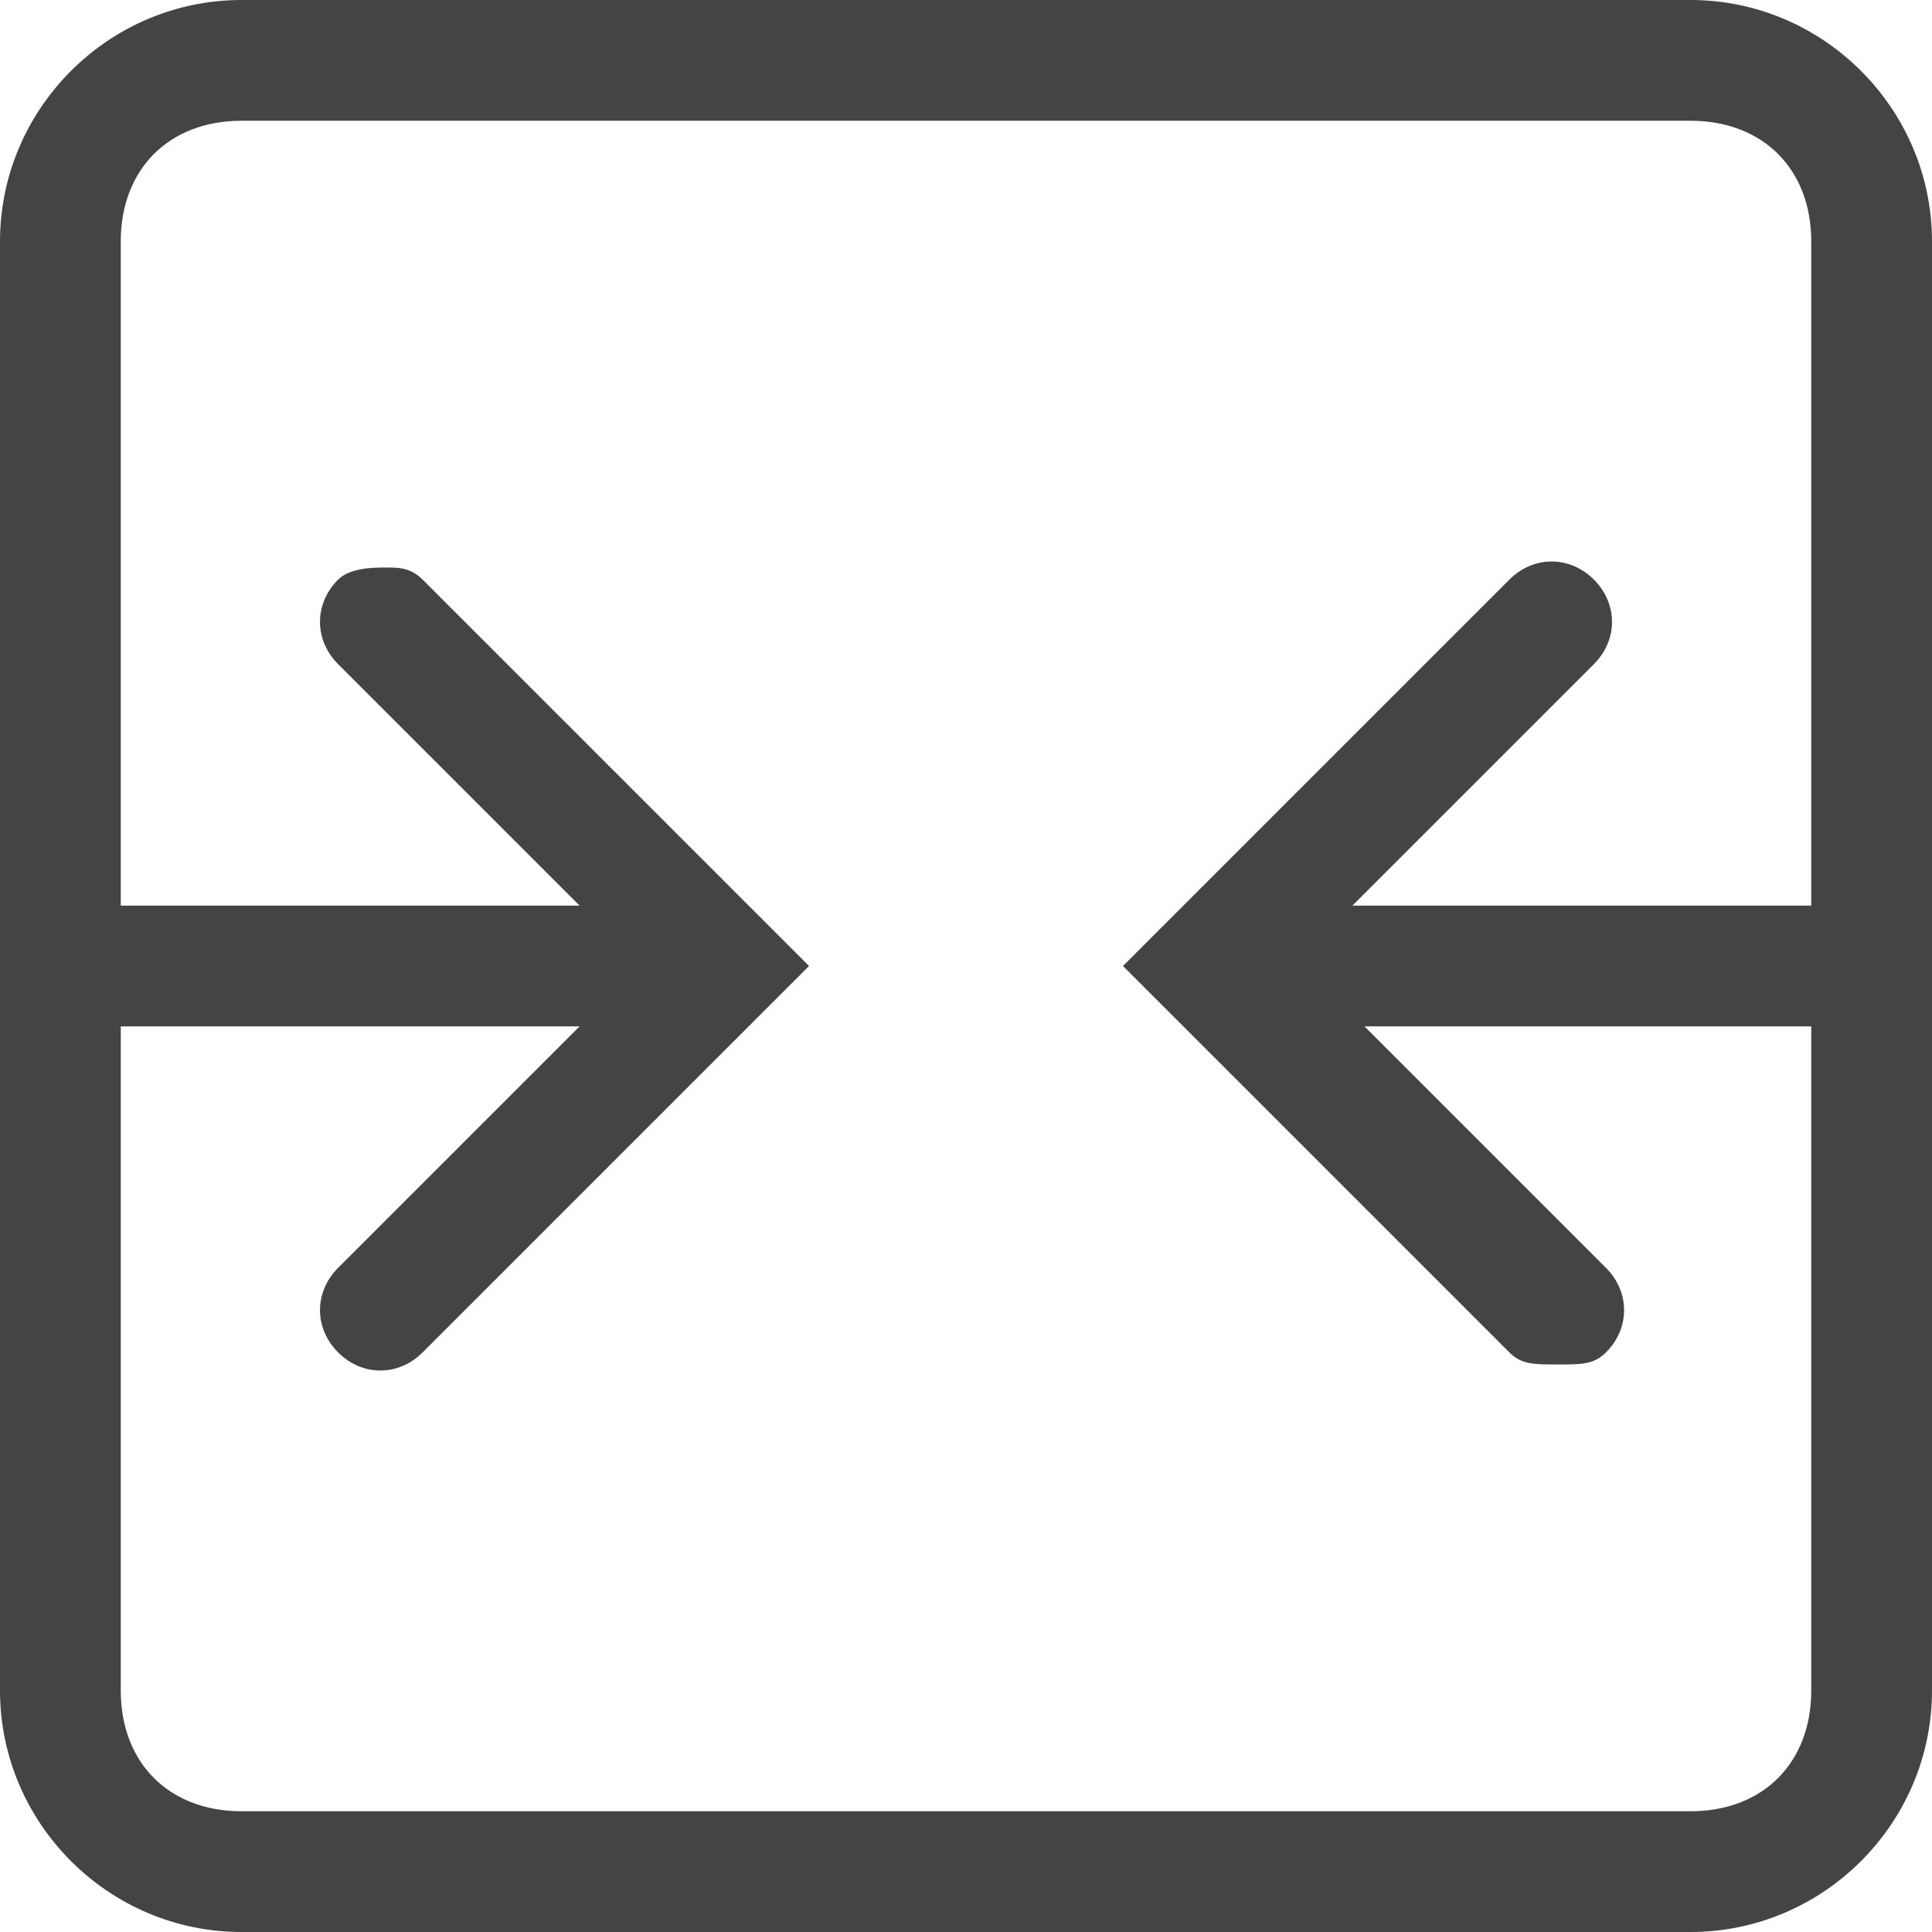
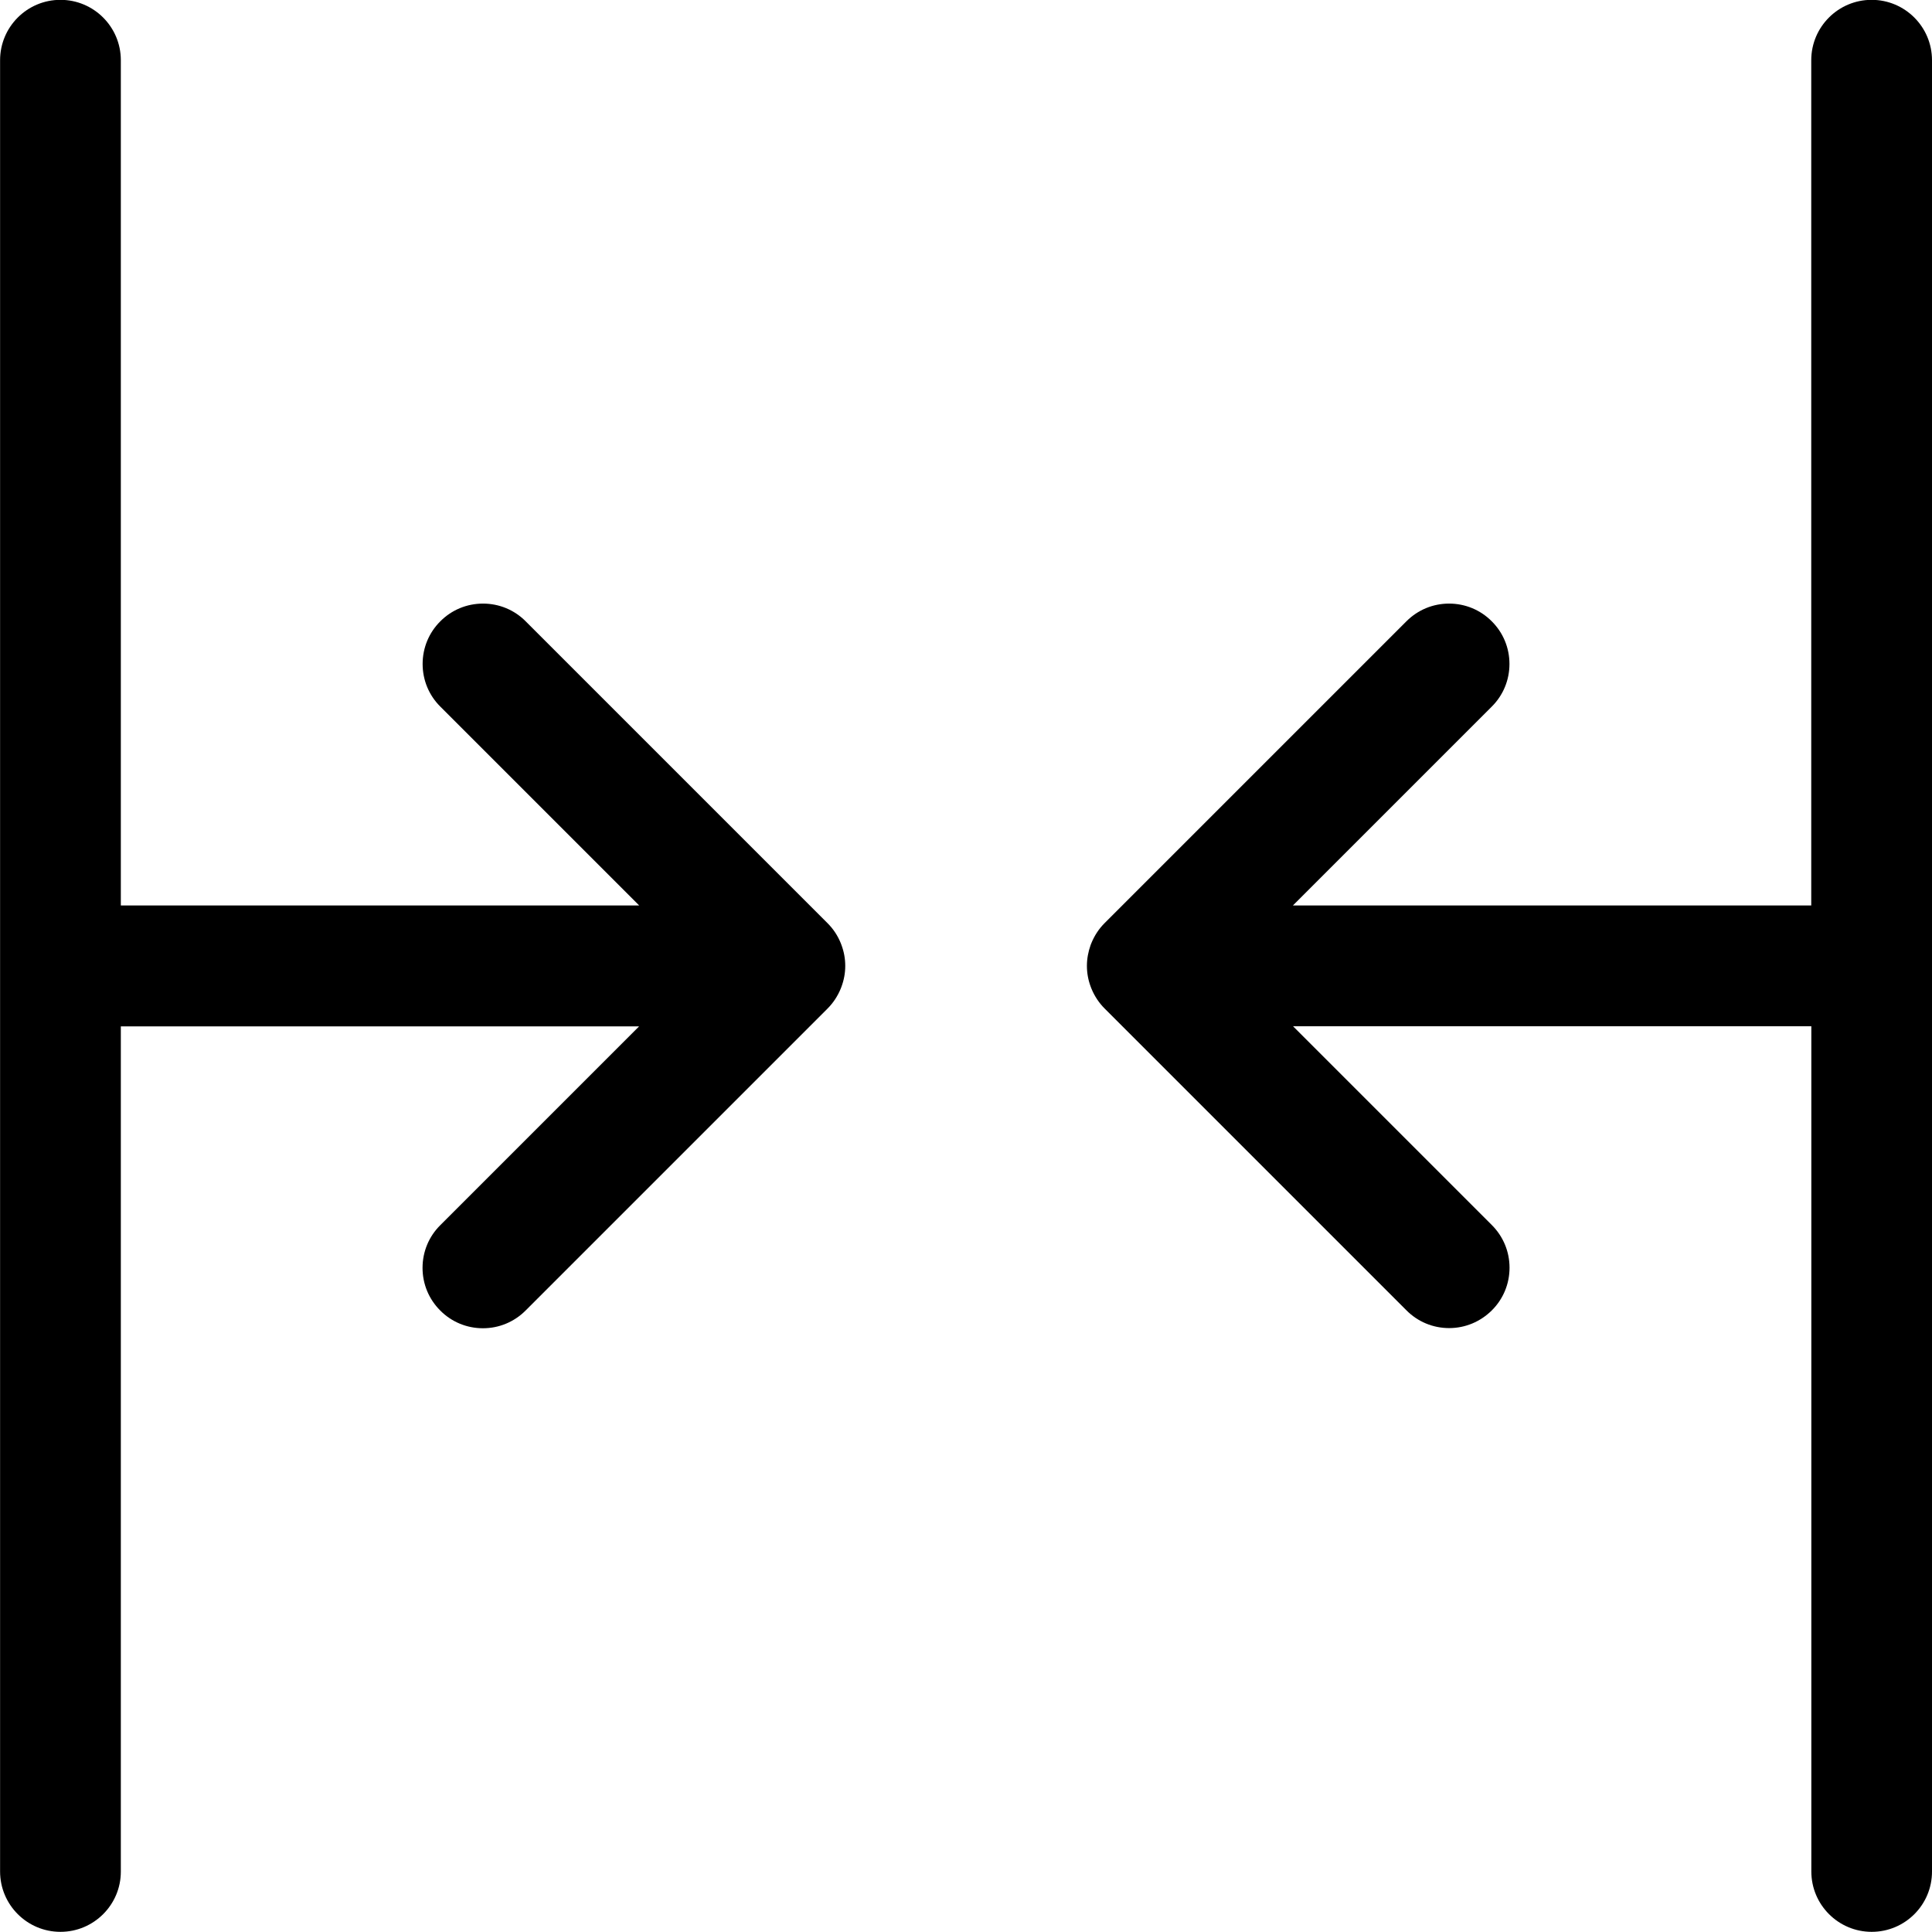
- <svg xmlns="http://www.w3.org/2000/svg" viewBox="0 0 32 32">
-   <path fill="#444" d="M28 0H4C1.8 0 0 1.8 0 4v24c0 2.2 1.8 4 4 4h24c2.2 0 4-1.8 4-4V4c0-2.2-1.8-4-4-4zm0 30H4c-1.2 0-2-.8-2-2V17h7.6l-4 4c-.4.4-.4 1 0 1.4s1 .4 1.4 0l6.4-6.4L7 9.6c-.2-.2-.4-.2-.6-.2s-.6 0-.8.2c-.4.4-.4 1 0 1.4l4 4H2V4c0-1.2.8-2 2-2h24c1.2 0 2 .8 2 2v11h-7.6l4-4c.4-.4.4-1 0-1.4s-1-.4-1.4 0L18.6 16l6.4 6.4c.2.2.4.2.8.2s.6 0 .8-.2c.4-.4.4-1 0-1.4l-4-4H30v11c0 1.2-.8 2-2 2z" />
+ <svg xmlns="http://www.w3.org/2000/svg" version="1.1" id="Layer_1" x="0px" y="0px" viewBox="0 0 24 24" style="enable-background:new 0 0 24 24;" xml:space="preserve">
+   <g>
+     <path d="M23.251,23.998c-0.414,0-0.75-0.336-0.75-0.75v-10.5h-6.439l2.47,2.47c0.142,0.142,0.22,0.33,0.22,0.53   s-0.078,0.389-0.22,0.53s-0.33,0.22-0.53,0.22s-0.389-0.078-0.53-0.22l-3.75-3.75c-0.07-0.07-0.125-0.153-0.163-0.245   c-0.003-0.008-0.007-0.017-0.01-0.026c-0.031-0.082-0.047-0.17-0.047-0.259c0-0.087,0.016-0.174,0.046-0.258   c0.002-0.006,0.004-0.011,0.006-0.016c0.042-0.104,0.098-0.187,0.168-0.257l3.749-3.749c0.142-0.142,0.33-0.22,0.53-0.22   s0.389,0.078,0.53,0.22c0.142,0.141,0.22,0.33,0.22,0.53s-0.078,0.389-0.22,0.53l-2.47,2.47h6.439v-10.5   c0-0.414,0.336-0.75,0.75-0.75s0.75,0.336,0.75,0.75v22.5C24.001,23.662,23.665,23.998,23.251,23.998z" />
+     <path d="M0.751,23.998c-0.414,0-0.75-0.336-0.75-0.75v-22.5c0-0.414,0.336-0.75,0.75-0.75s0.75,0.336,0.75,0.75v10.5H7.94   l-2.47-2.47c-0.142-0.141-0.22-0.33-0.22-0.53s0.078-0.389,0.22-0.53c0.141-0.142,0.33-0.22,0.53-0.22s0.389,0.078,0.53,0.22   l3.75,3.75c0.07,0.07,0.125,0.152,0.163,0.245c0.003,0.008,0.007,0.017,0.01,0.026c0.032,0.086,0.047,0.172,0.047,0.26   c0,0.089-0.016,0.176-0.048,0.261c-0.002,0.007-0.005,0.014-0.008,0.021c-0.04,0.097-0.095,0.179-0.166,0.25l-3.749,3.749   c-0.142,0.142-0.33,0.22-0.53,0.22s-0.389-0.078-0.53-0.22c-0.142-0.142-0.22-0.33-0.22-0.53s0.078-0.389,0.22-0.53l2.47-2.47   H1.501v10.5C1.501,23.662,1.165,23.998,0.751,23.998z" />
+   </g>
</svg>
